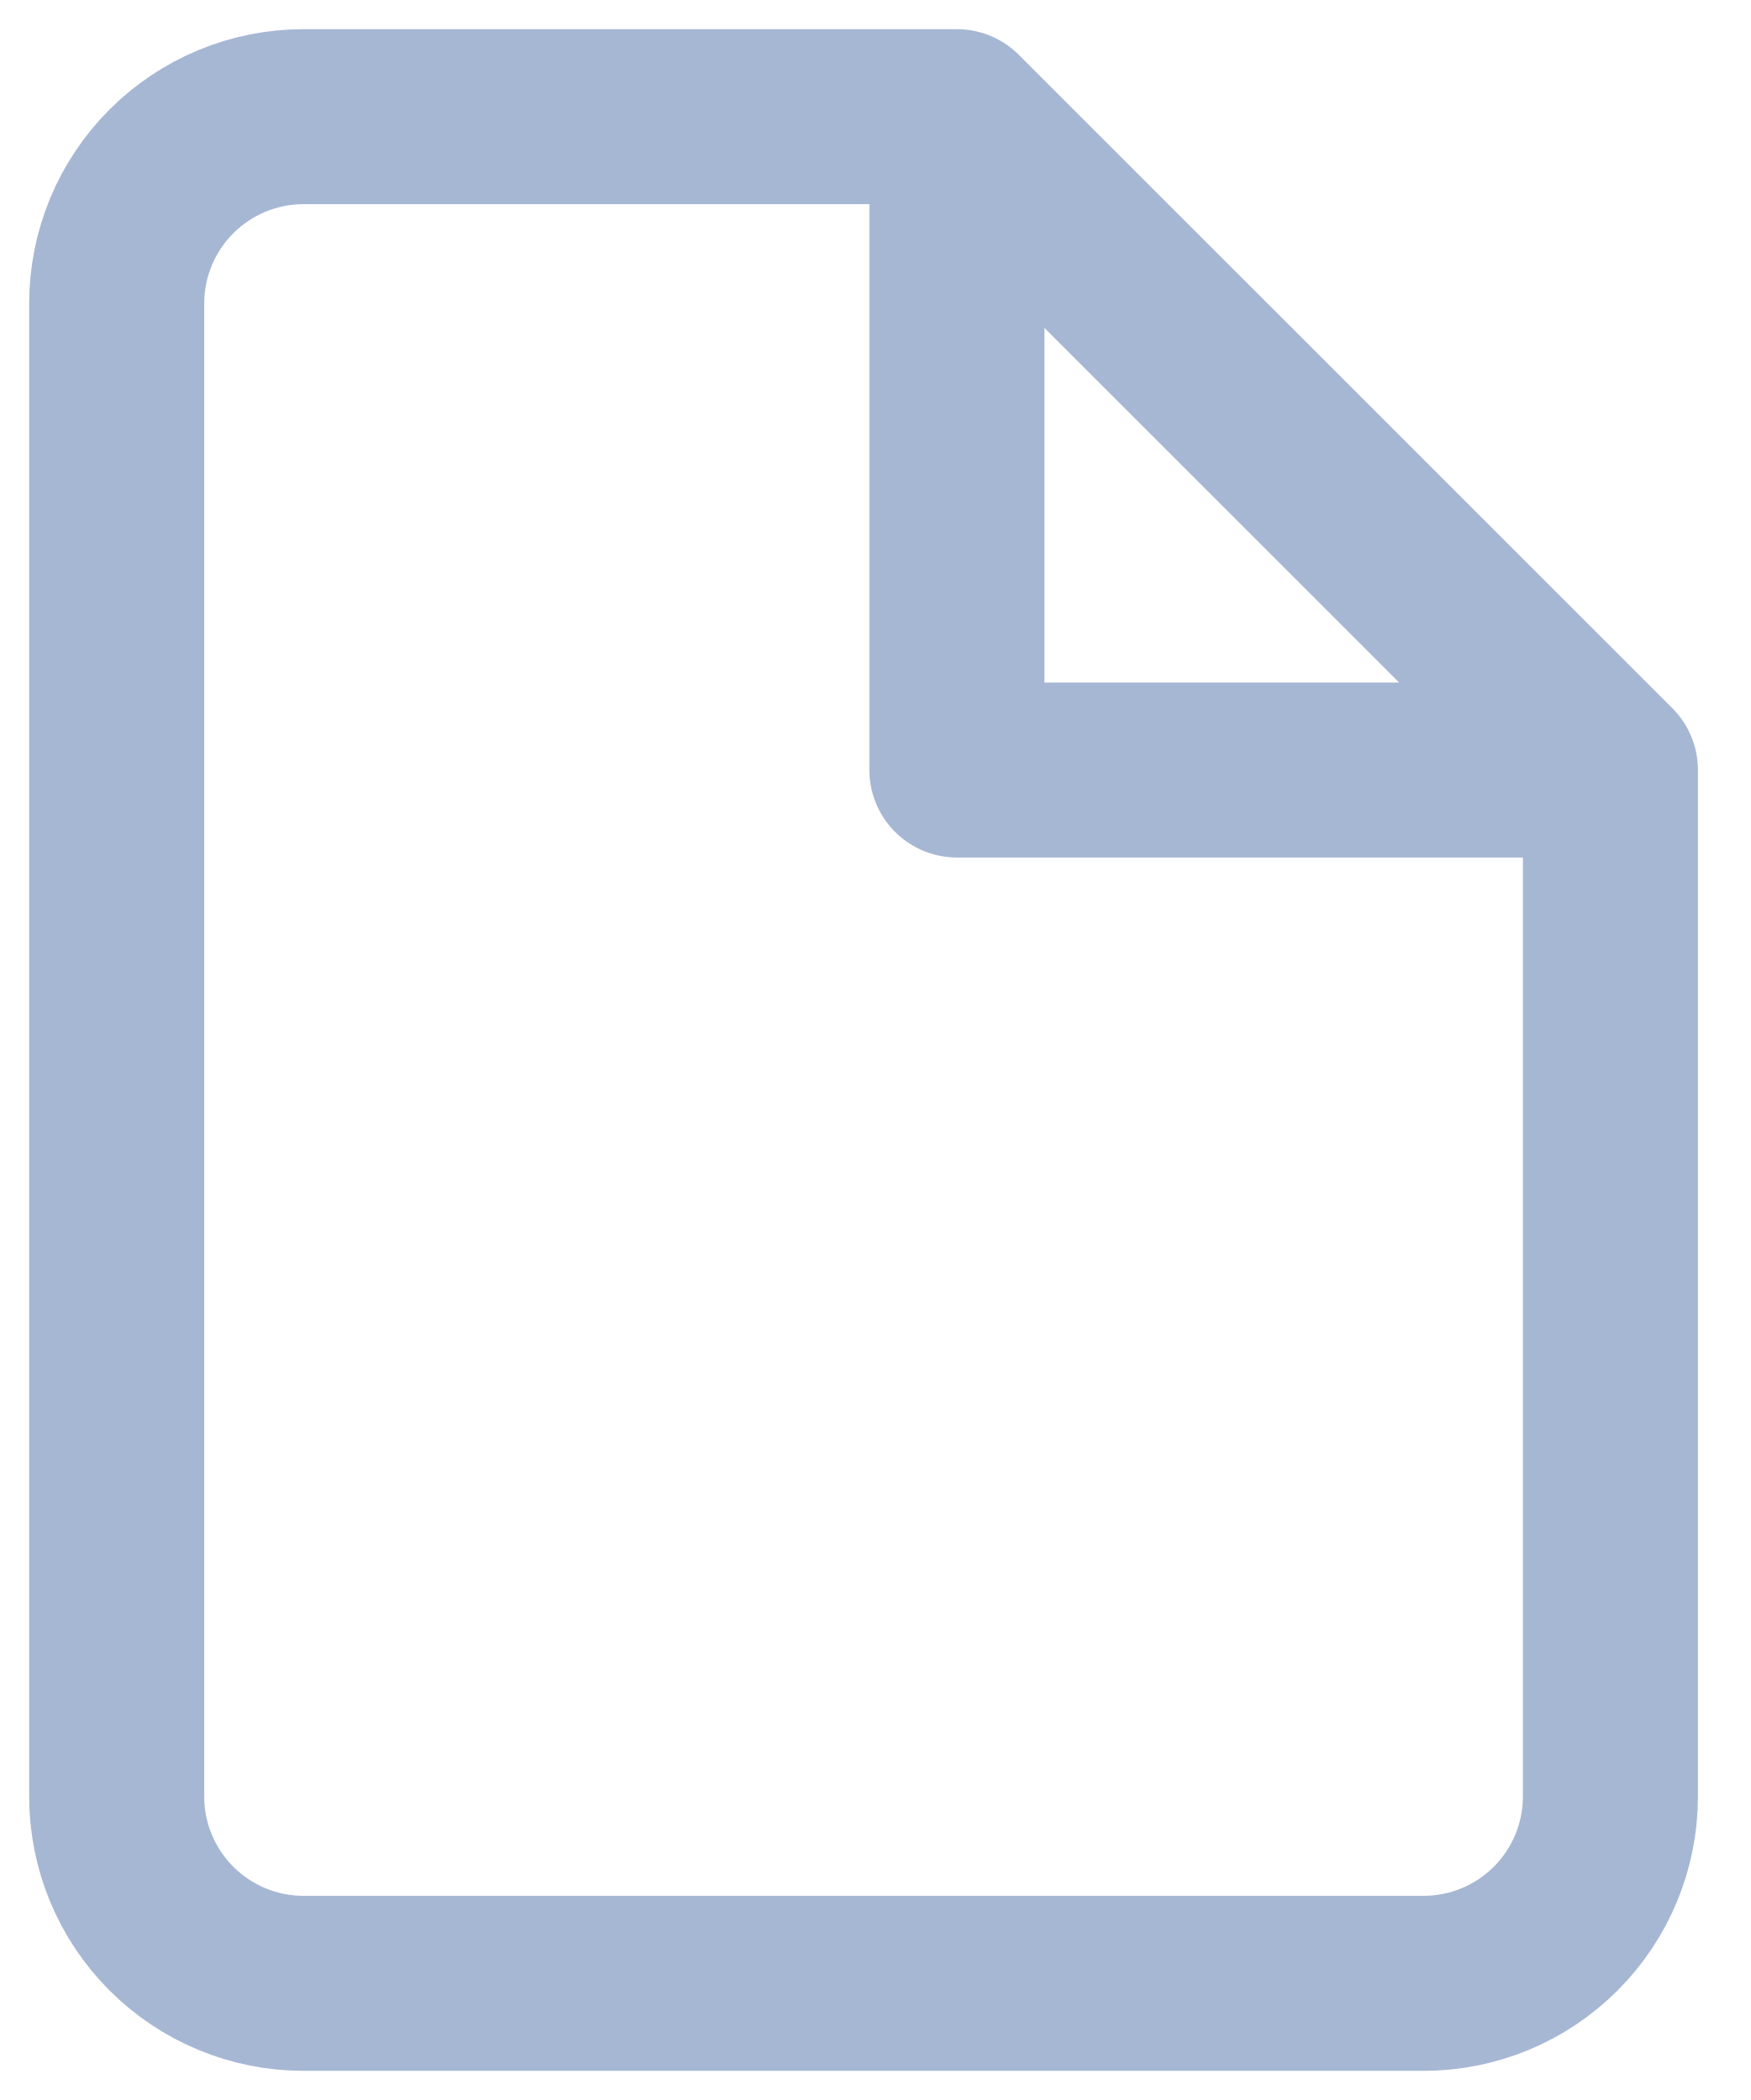
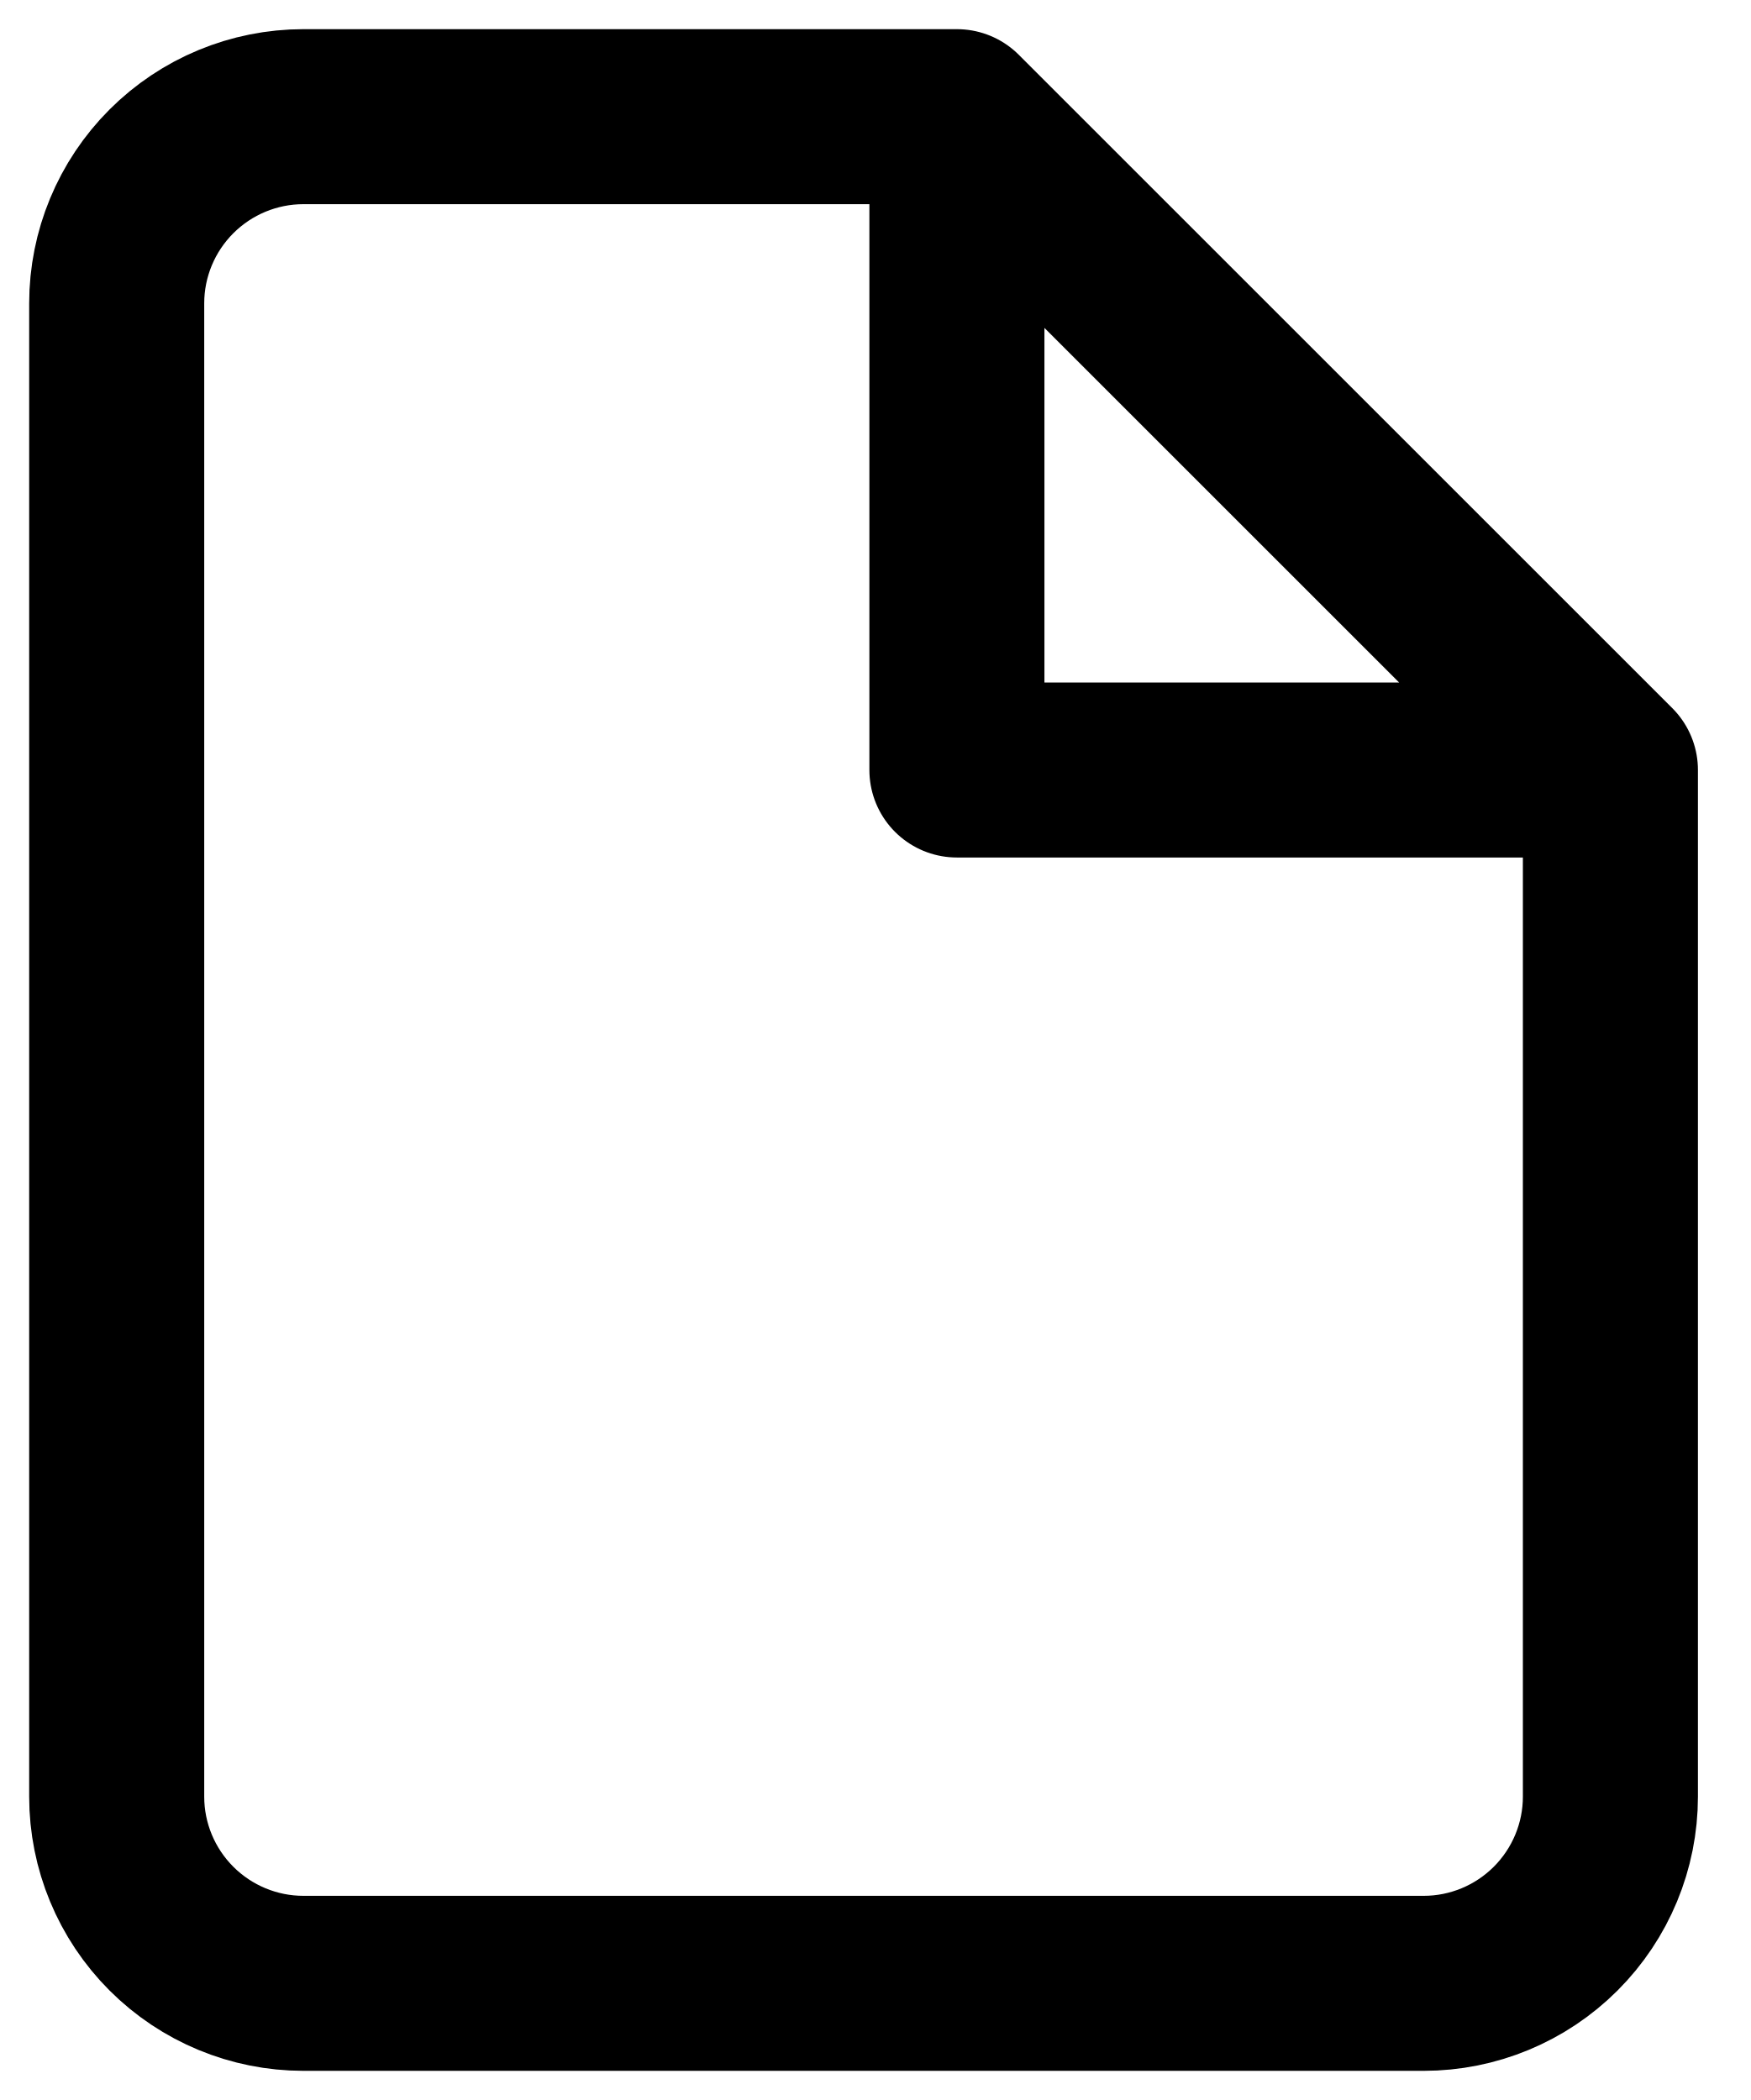
<svg xmlns="http://www.w3.org/2000/svg" width="15px" height="18px" viewBox="0 0 15 18" version="1.1">
  <g id="--Чат" stroke="none" stroke-width="1" fill="none" fill-rule="evenodd" stroke-linecap="round" stroke-linejoin="round">
-     <g id="Чат---Логистика-Copy-47" transform="translate(-44, -634)" stroke="#A6B7D4" stroke-width="1.5">
+     <g id="Чат---Логистика-Copy-47" transform="translate(-44, -634)" stroke="currentColor" stroke-width="1.5">
      <g id="Group-14-Copy" transform="translate(20, 128)">
        <g id="Group-31" transform="translate(0, 300)">
          <g id="Group-35" transform="translate(0, 74)">
            <g id="Group-24" transform="translate(25, 25)">
              <g id="Frame-34162-4" transform="translate(0, 108)">
                <path d="M7.2,0 L1.6,0 C1.176,0 0.769,0.169 0.469,0.469 C0.169,0.769 0,1.176 0,1.6 L0,14.4 C0,14.824 0.169,15.231 0.469,15.531 C0.769,15.831 1.176,16 1.6,16 L11.2,16 C11.624,16 12.031,15.831 12.331,15.531 C12.631,15.231 12.8,14.824 12.8,14.4 L12.8,5.6 M7.2,0 L12.8,5.6 M7.2,0 L7.2,5.6 L12.8,5.6" id="Shape" />
              </g>
            </g>
          </g>
        </g>
      </g>
    </g>
  </g>
</svg>
